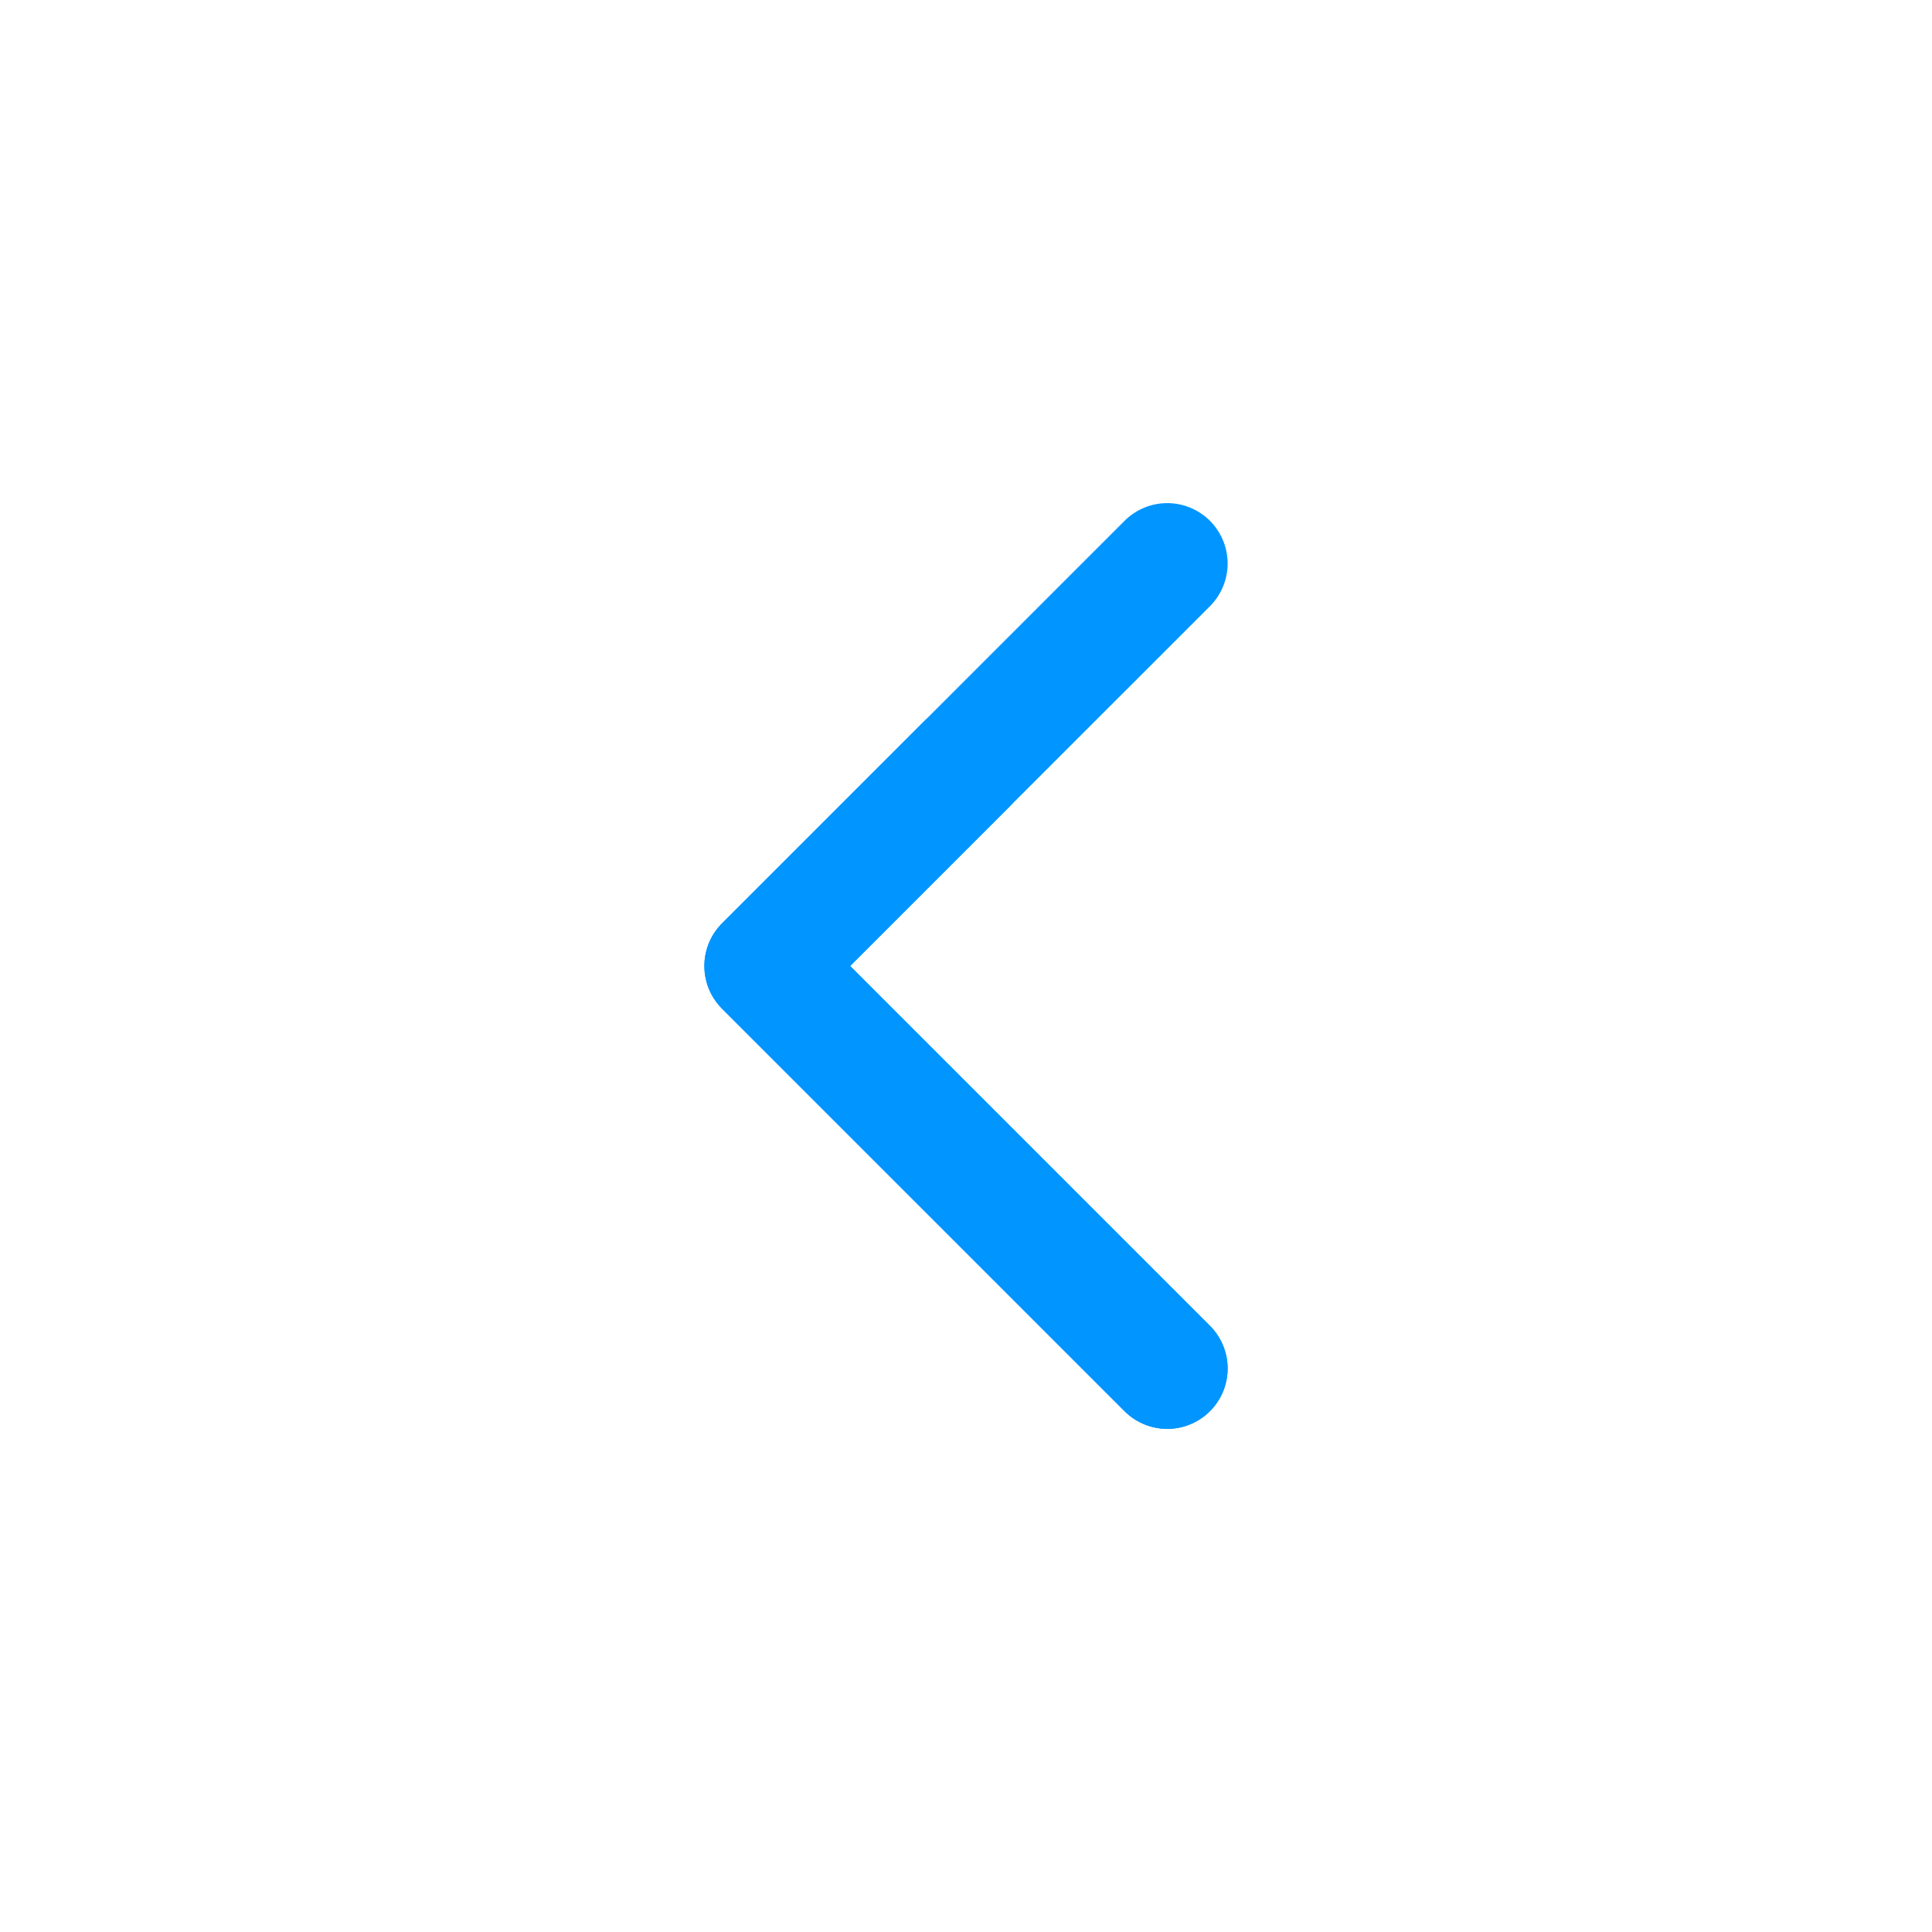
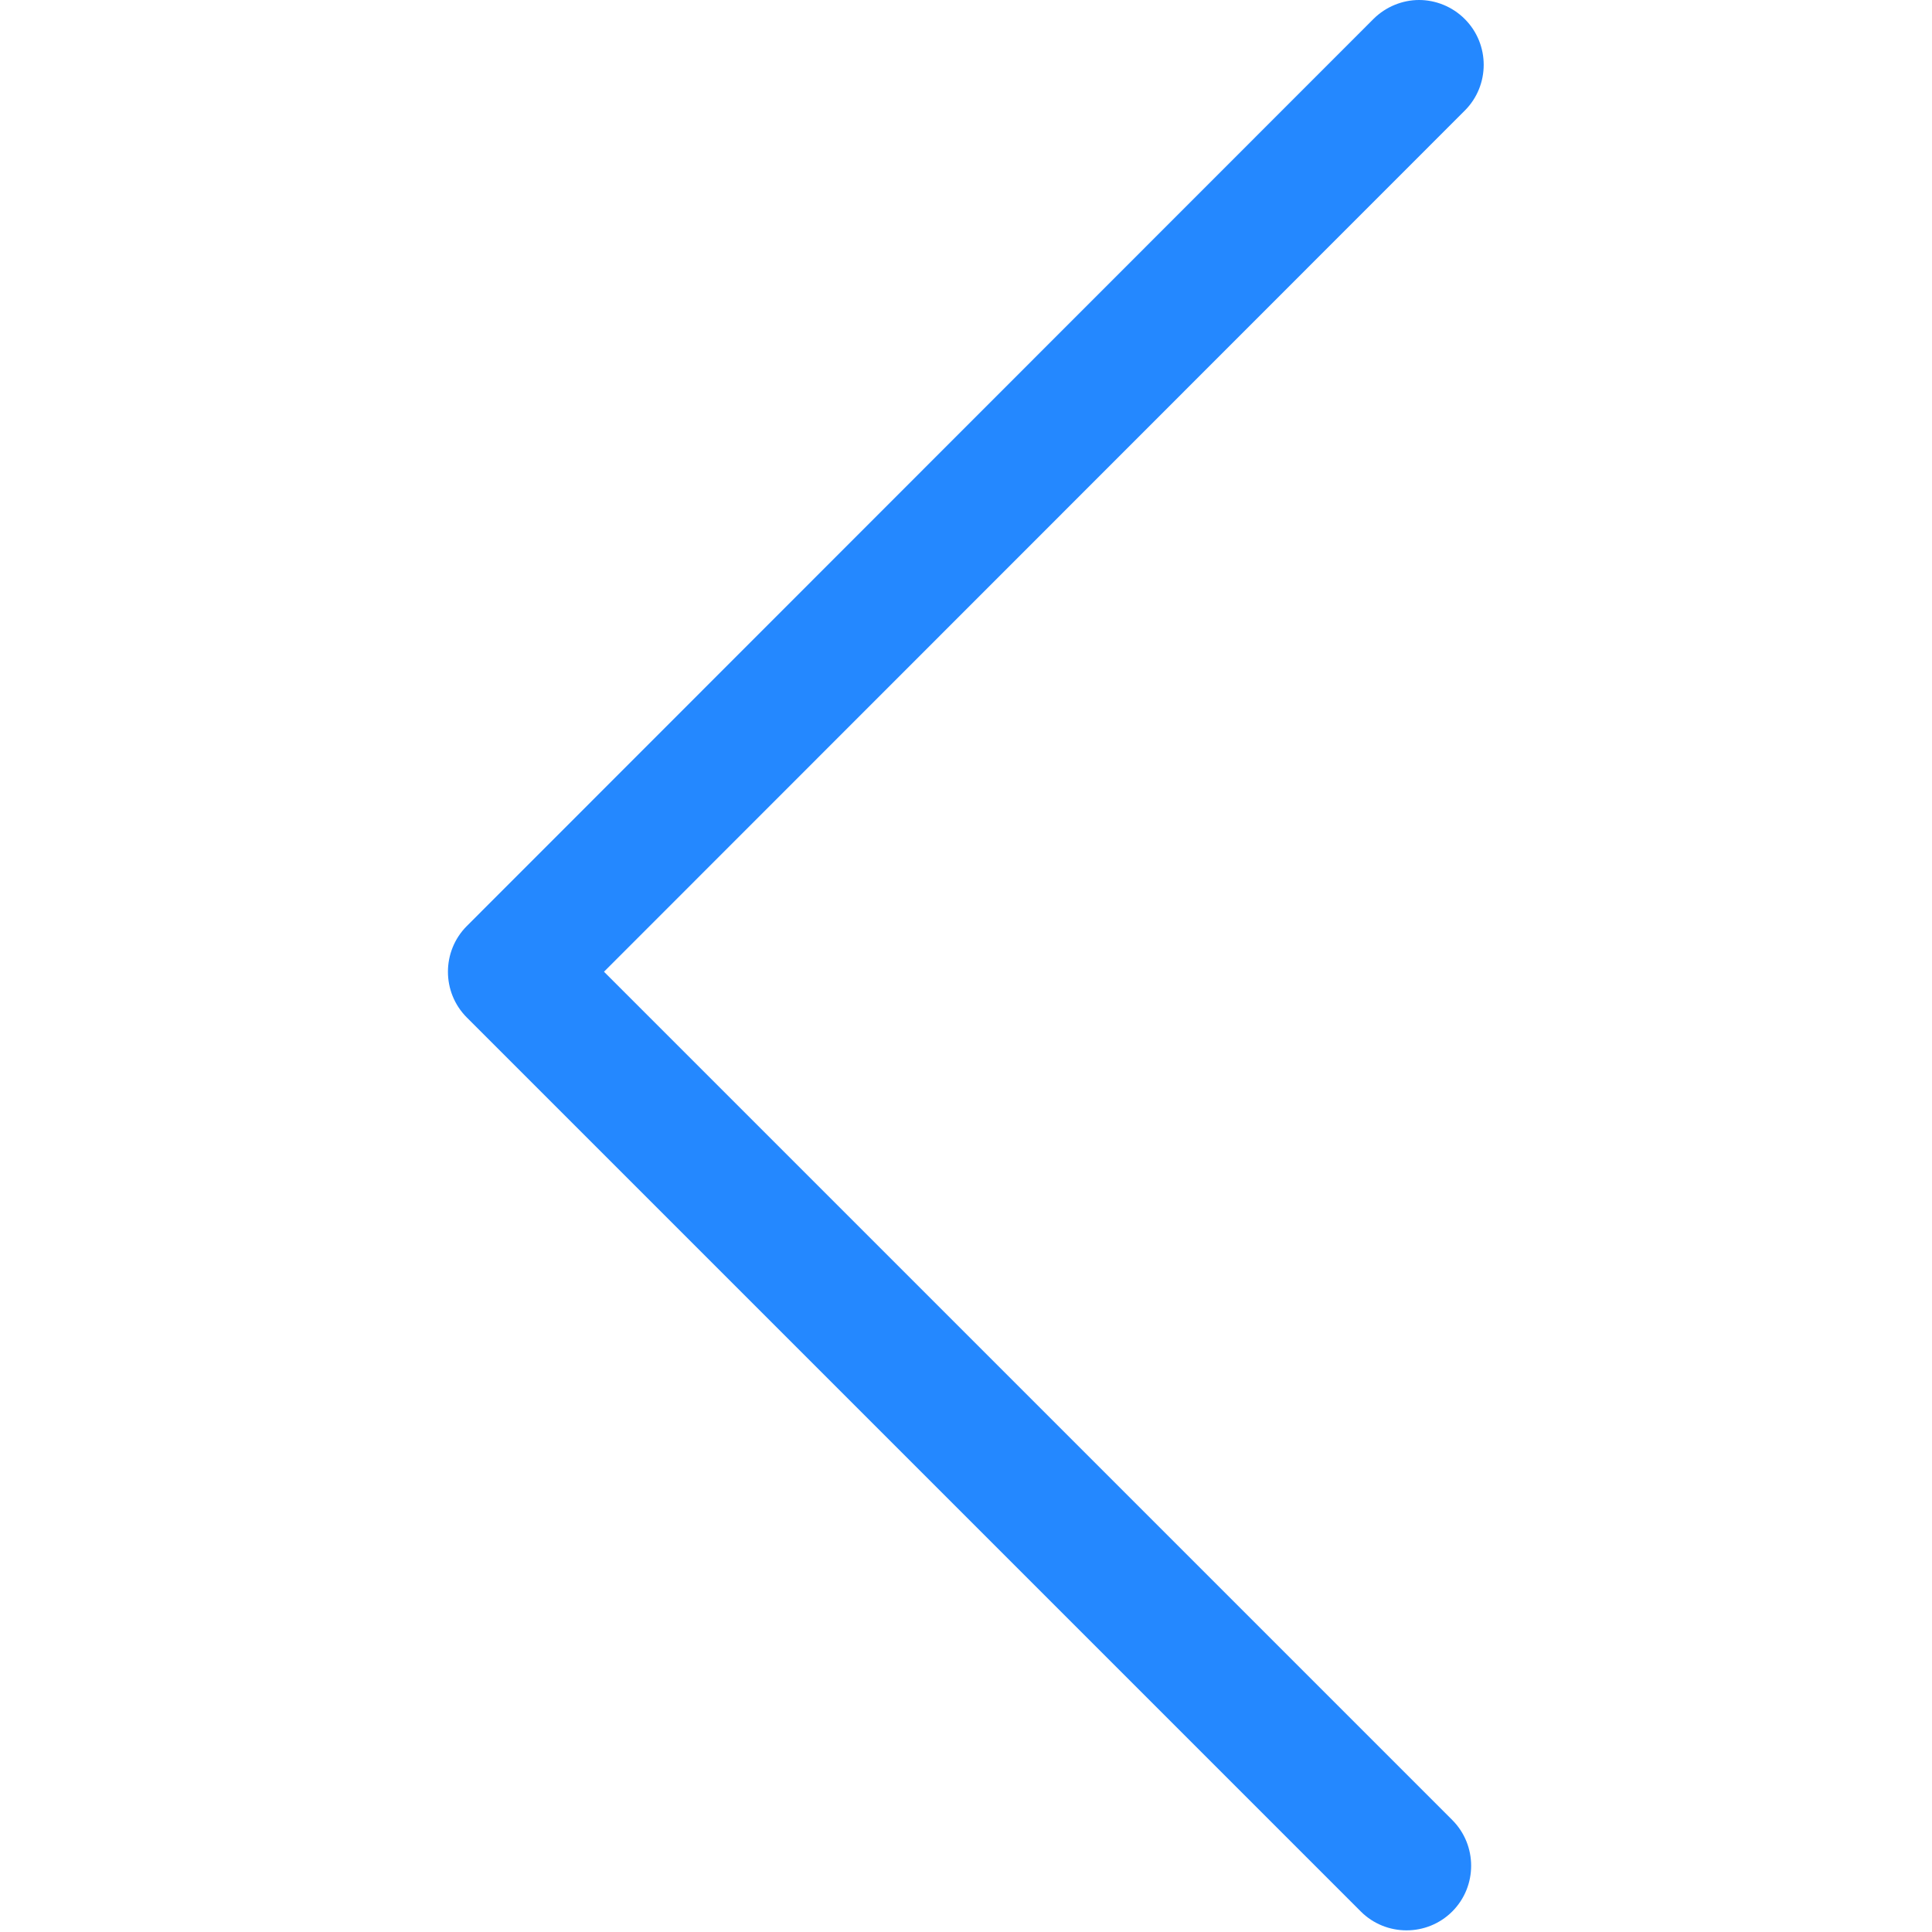
- <svg xmlns="http://www.w3.org/2000/svg" width="800px" height="800px" viewBox="0 0 24 24" fill="none">
+ <svg xmlns="http://www.w3.org/2000/svg" fill="#2488FF" width="800px" height="800px" viewBox="0 0 32 32" version="1.1">
  <g id="SVGRepo_bgCarrier" stroke-width="0" />
  <g id="SVGRepo_tracerCarrier" stroke-linecap="round" stroke-linejoin="round" />
  <g id="SVGRepo_iconCarrier">
-     <path d="M14.5 17L9.5 12L12 9.5L14.5 7" stroke="#0095FF" stroke-width="1.5" stroke-linecap="round" stroke-linejoin="round" />
-     <path d="M14.5 17L9.5 12L12 9.5" stroke="#0095FF" stroke-width="1.5" stroke-linecap="round" stroke-linejoin="round" />
+     <path d="M23.505 0c0.271 0 0.549 0.107 0.757 0.316 0.417 0.417 0.417 1.098 0 1.515l-14.258 14.264 14.050 14.050c0.417 0.417 0.417 1.098 0 1.515s-1.098 0.417-1.515 0l-14.807-14.807c-0.417-0.417-0.417-1.098 0-1.515l15.015-15.022c0.208-0.208 0.486-0.316 0.757-0.316z" />
  </g>
</svg>
